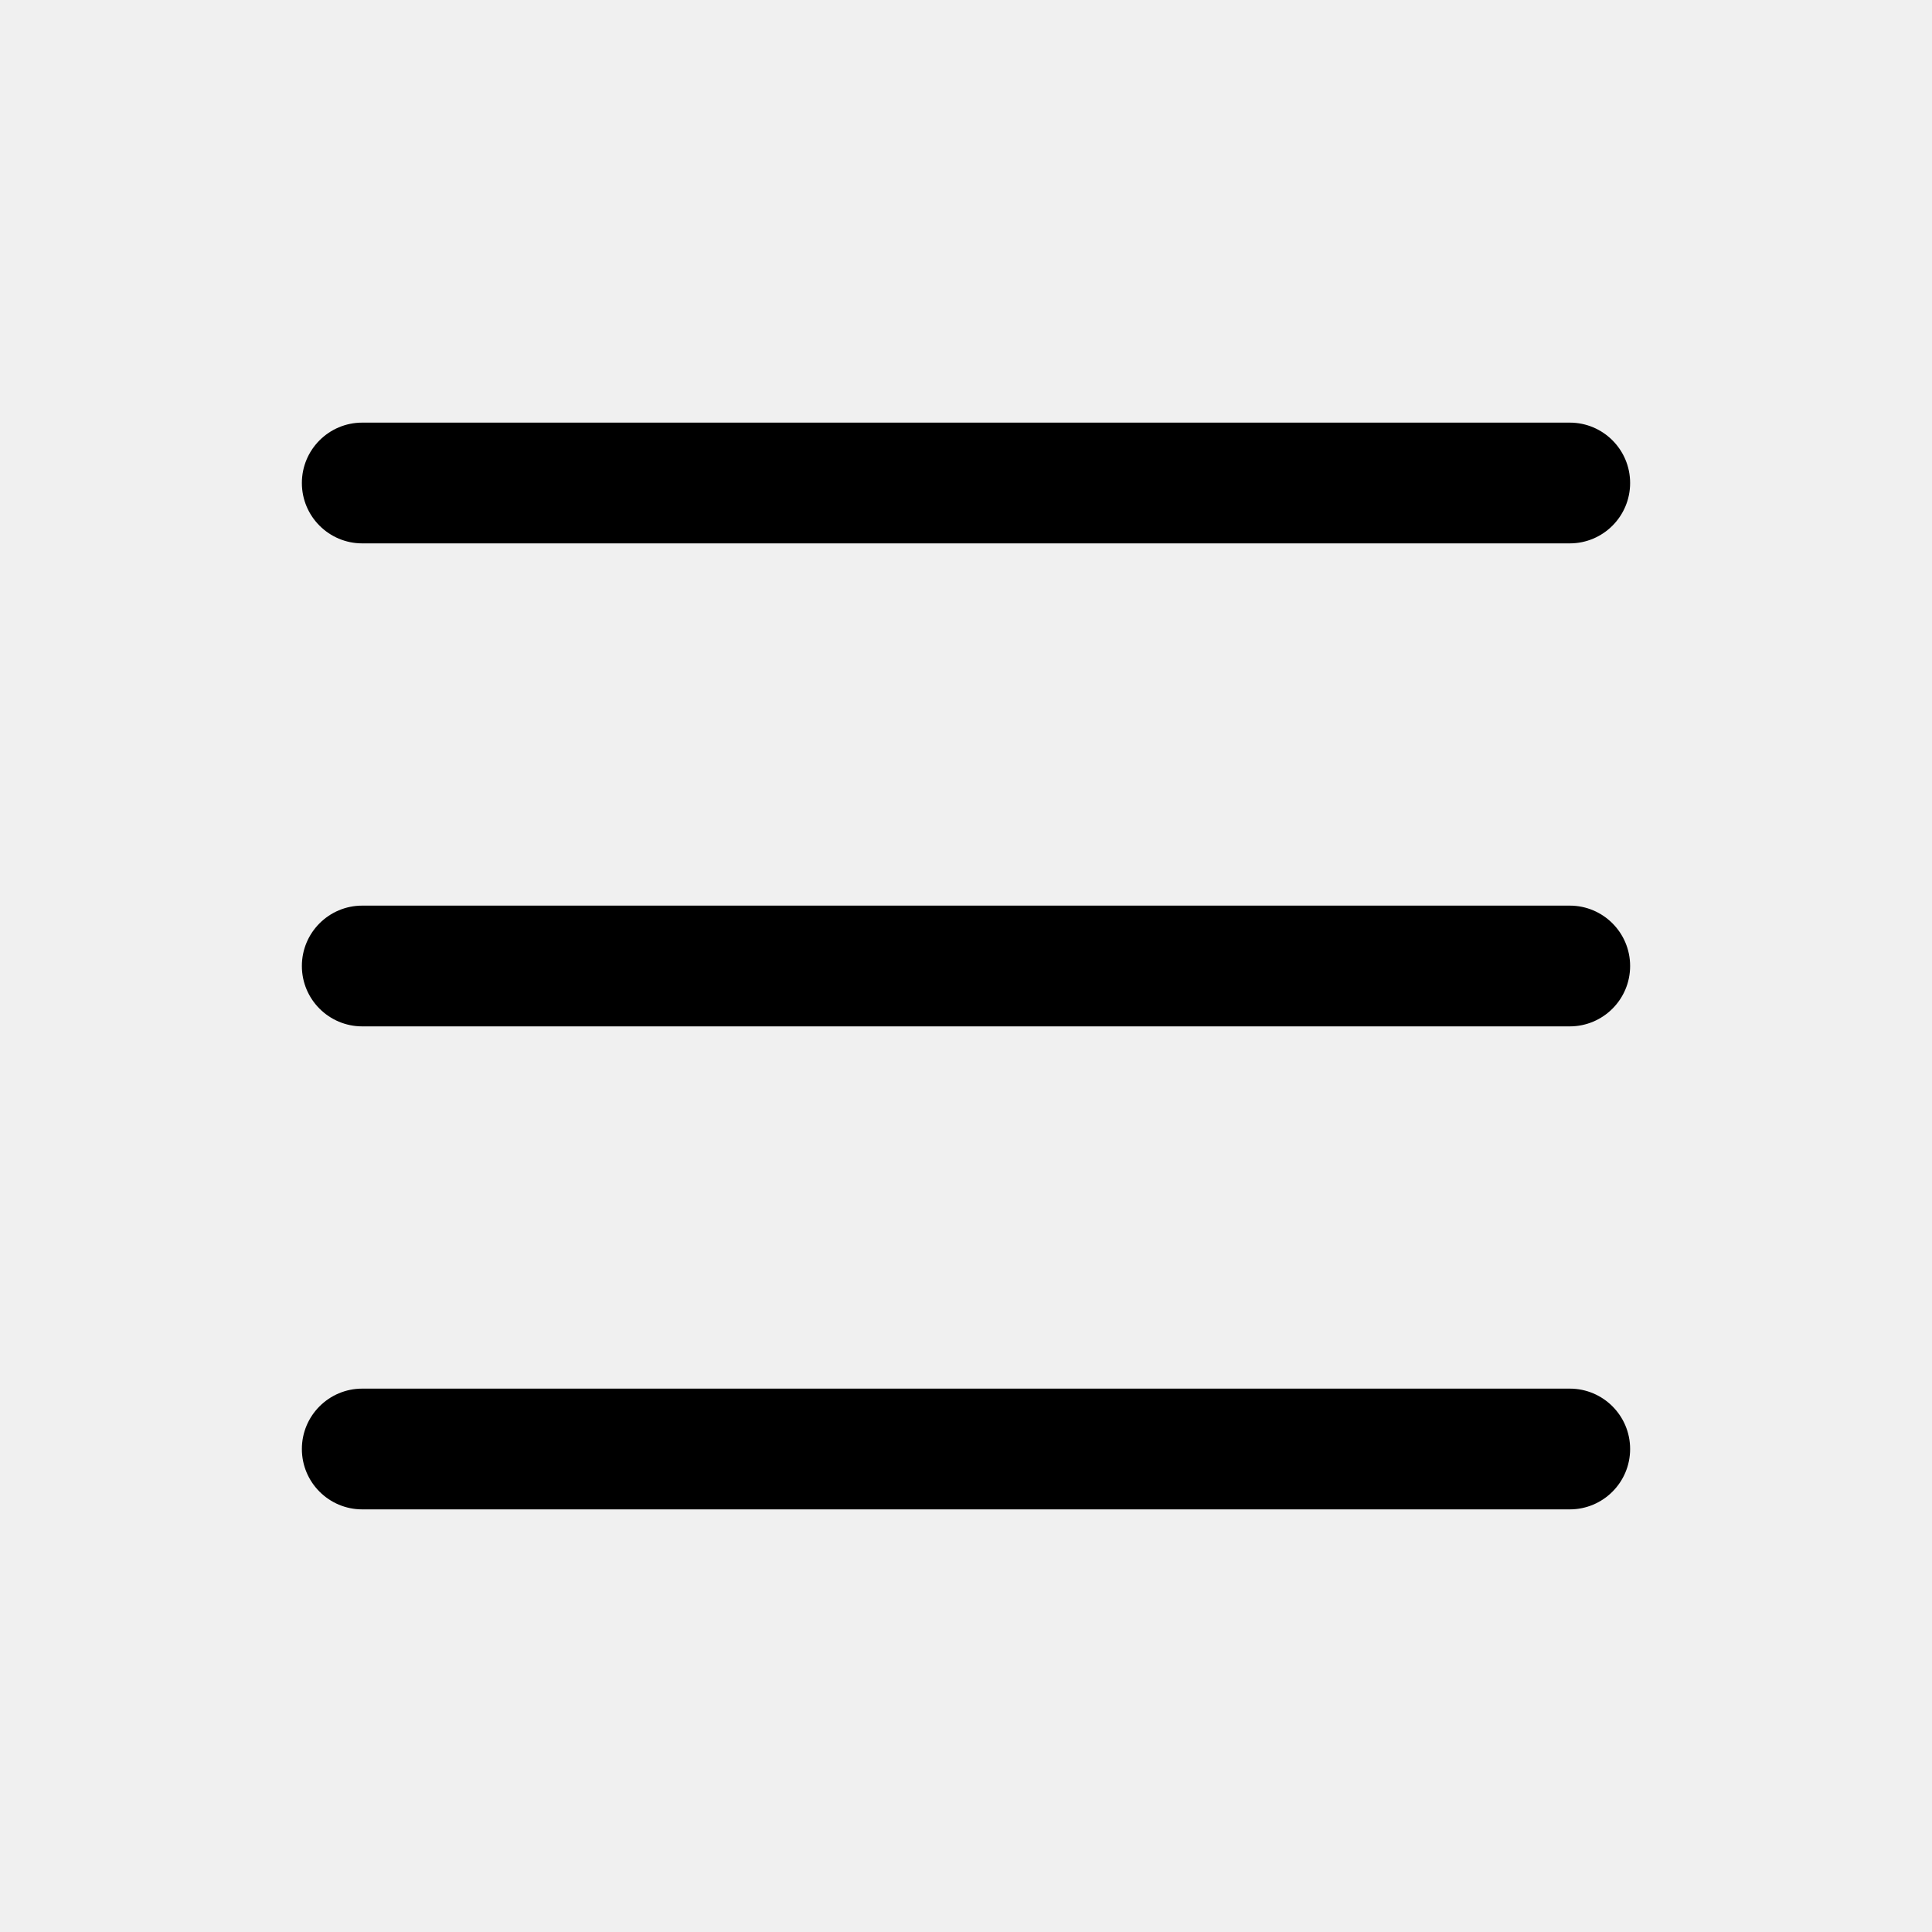
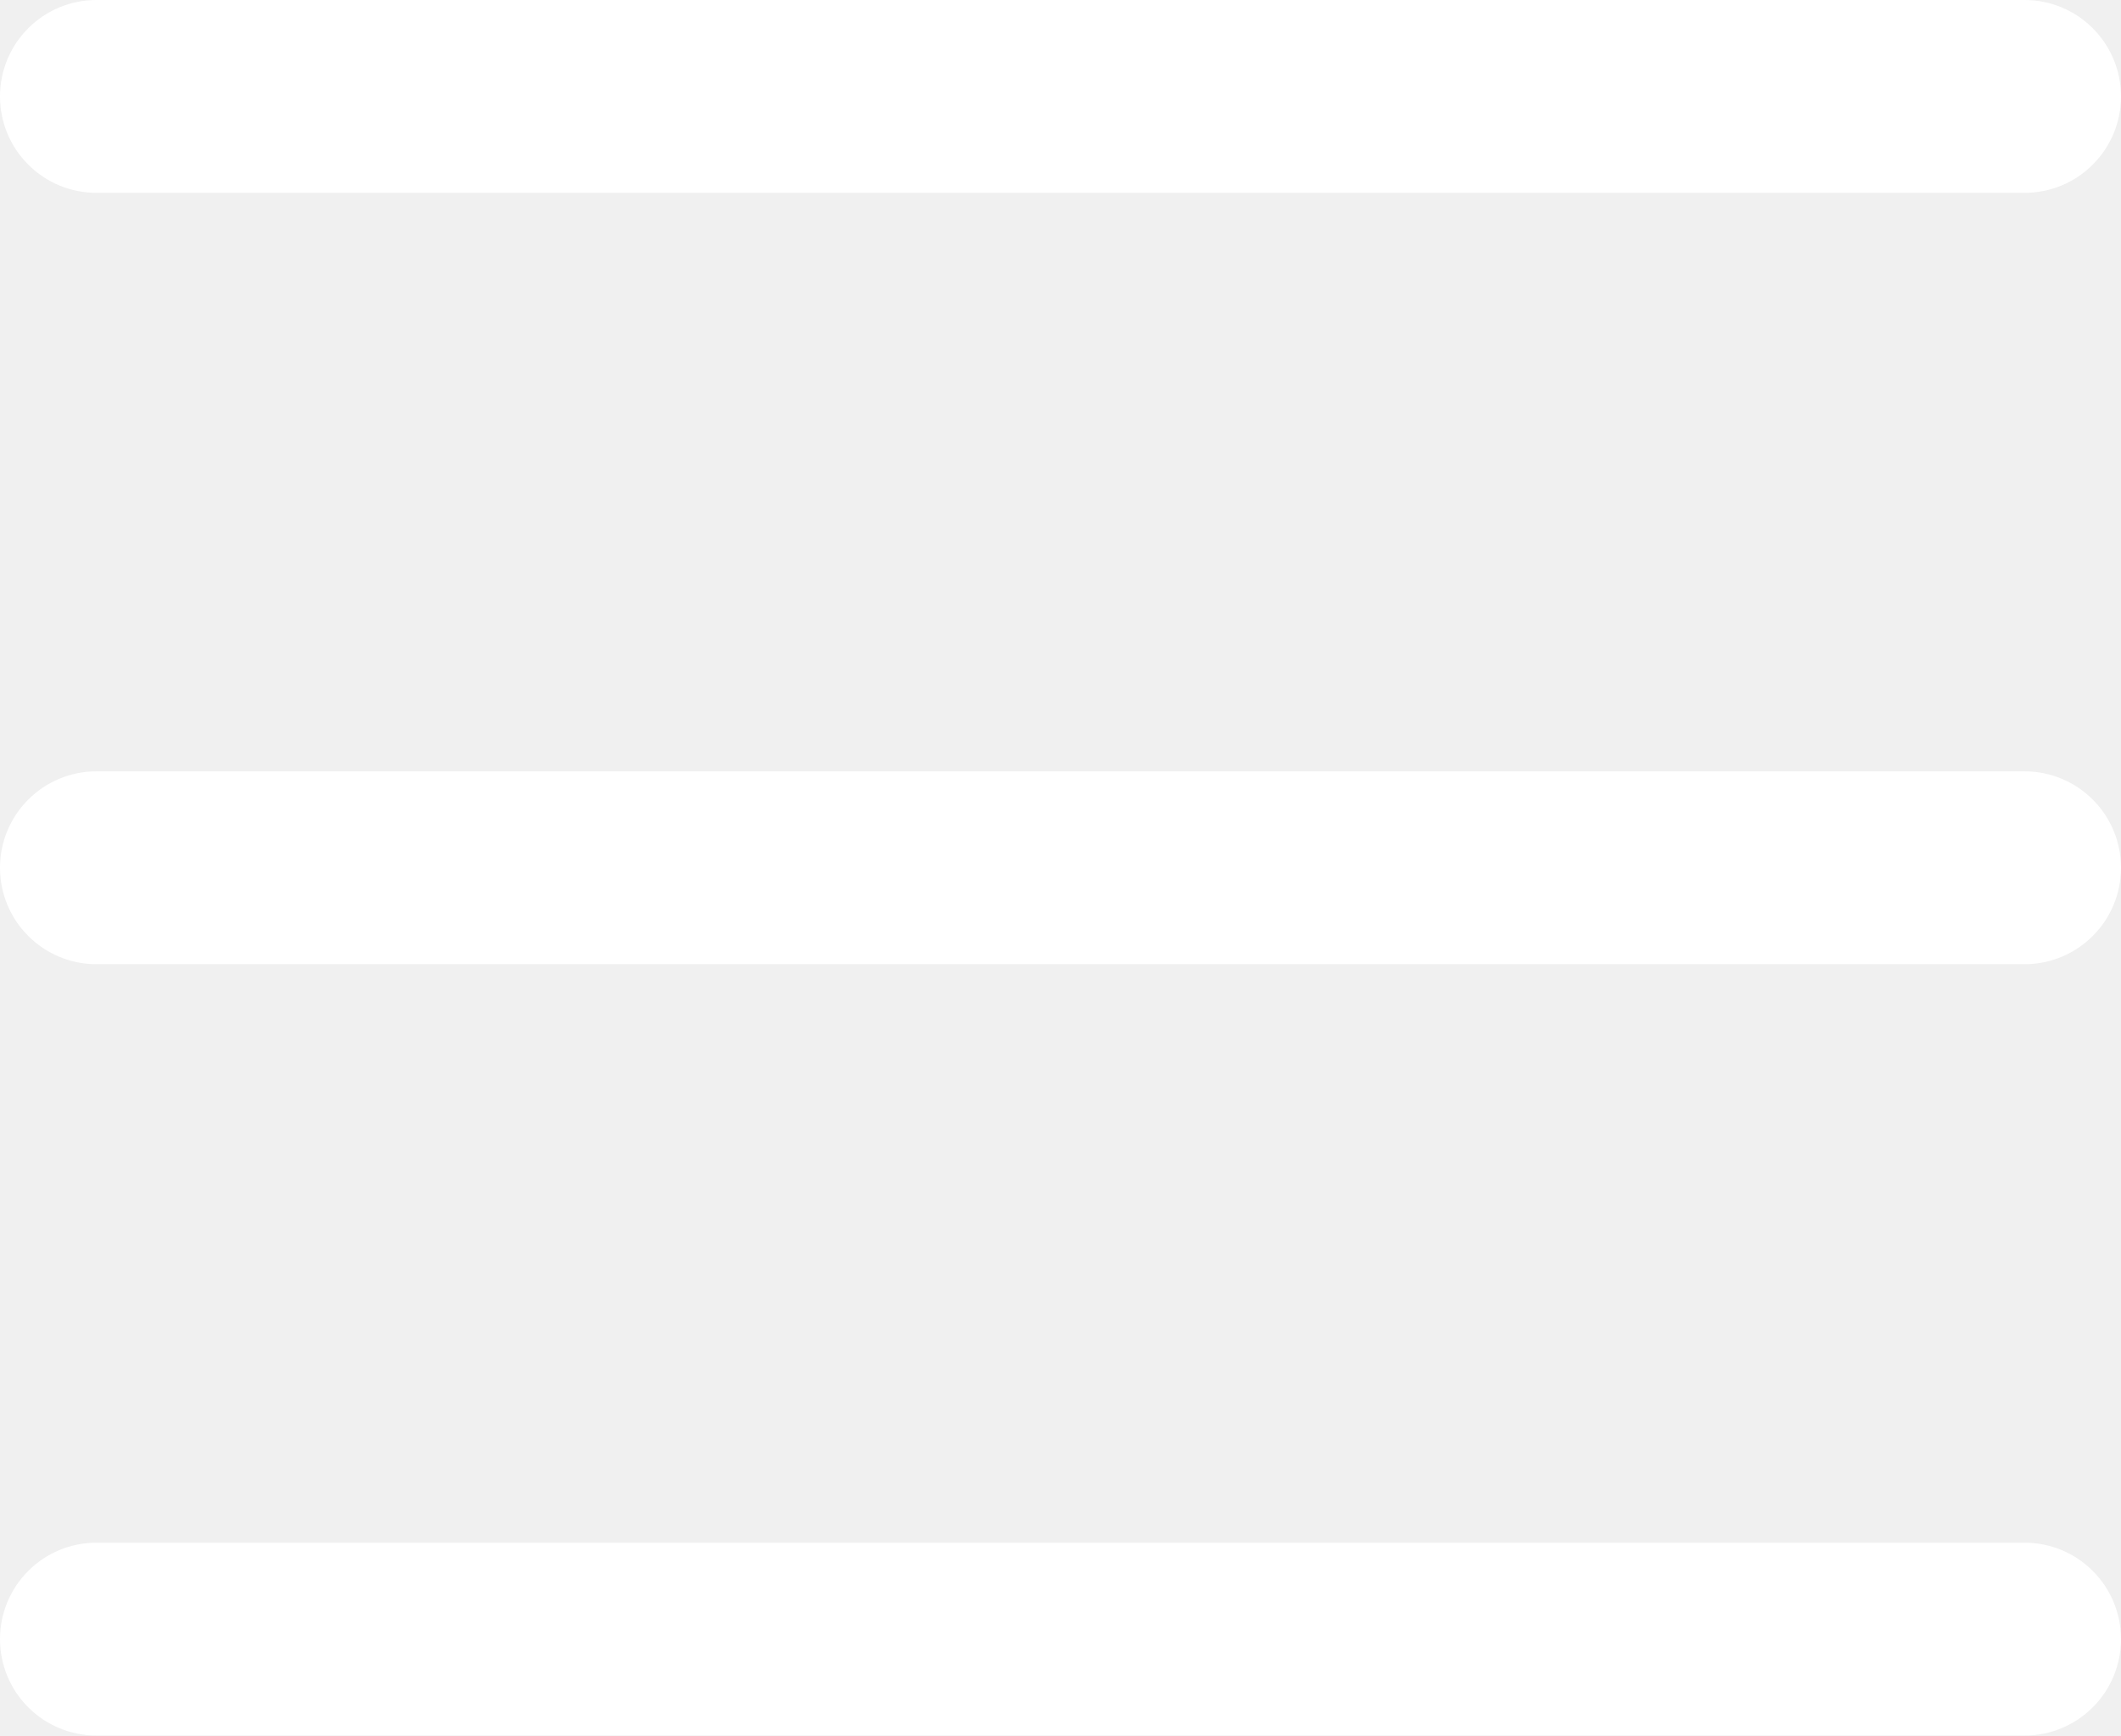
- <svg xmlns="http://www.w3.org/2000/svg" width="16" height="16" fill="currentColor" class="bi bi-list" viewBox="0 0 16 16">
-   <path fill-rule="evenodd" d="M2.5 12a.5.5 0 0 1 .5-.5h10a.5.5 0 0 1 0 1H3a.5.5 0 0 1-.5-.5m0-4a.5.5 0 0 1 .5-.5h10a.5.5 0 0 1 0 1H3a.5.5 0 0 1-.5-.5m0-4a.5.5 0 0 1 .5-.5h10a.5.5 0 0 1 0 1H3a.5.5 0 0 1-.5-.5" />
+ <svg xmlns="http://www.w3.org/2000/svg" width="22" height="18" viewBox="0 0 22 18" fill="none">
+   <path fill-rule="evenodd" clip-rule="evenodd" d="M0 17C0 16.735 0.105 16.48 0.293 16.293C0.48 16.105 0.735 16 1 16H21C21.265 16 21.52 16.105 21.707 16.293C21.895 16.48 22 16.735 22 17C22 17.265 21.895 17.52 21.707 17.707C21.52 17.895 21.265 18 21 18H1C0.735 18 0.48 17.895 0.293 17.707C0.105 17.52 0 17.265 0 17ZM0 9C0 8.735 0.105 8.48 0.293 8.293C0.48 8.105 0.735 8 1 8H21C21.265 8 21.52 8.105 21.707 8.293C21.895 8.48 22 8.735 22 9C22 9.265 21.895 9.52 21.707 9.707C21.52 9.895 21.265 10 21 10H1C0.735 10 0.48 9.895 0.293 9.707C0.105 9.52 0 9.265 0 9ZM0 1C0 0.735 0.105 0.48 0.293 0.293C0.48 0.105 0.735 0 1 0H21C21.265 0 21.52 0.105 21.707 0.293C21.895 0.48 22 0.735 22 1C22 1.265 21.895 1.52 21.707 1.707C21.52 1.895 21.265 2 21 2H1C0.735 2 0.48 1.895 0.293 1.707C0.105 1.52 0 1.265 0 1Z" fill="white" />
</svg>
